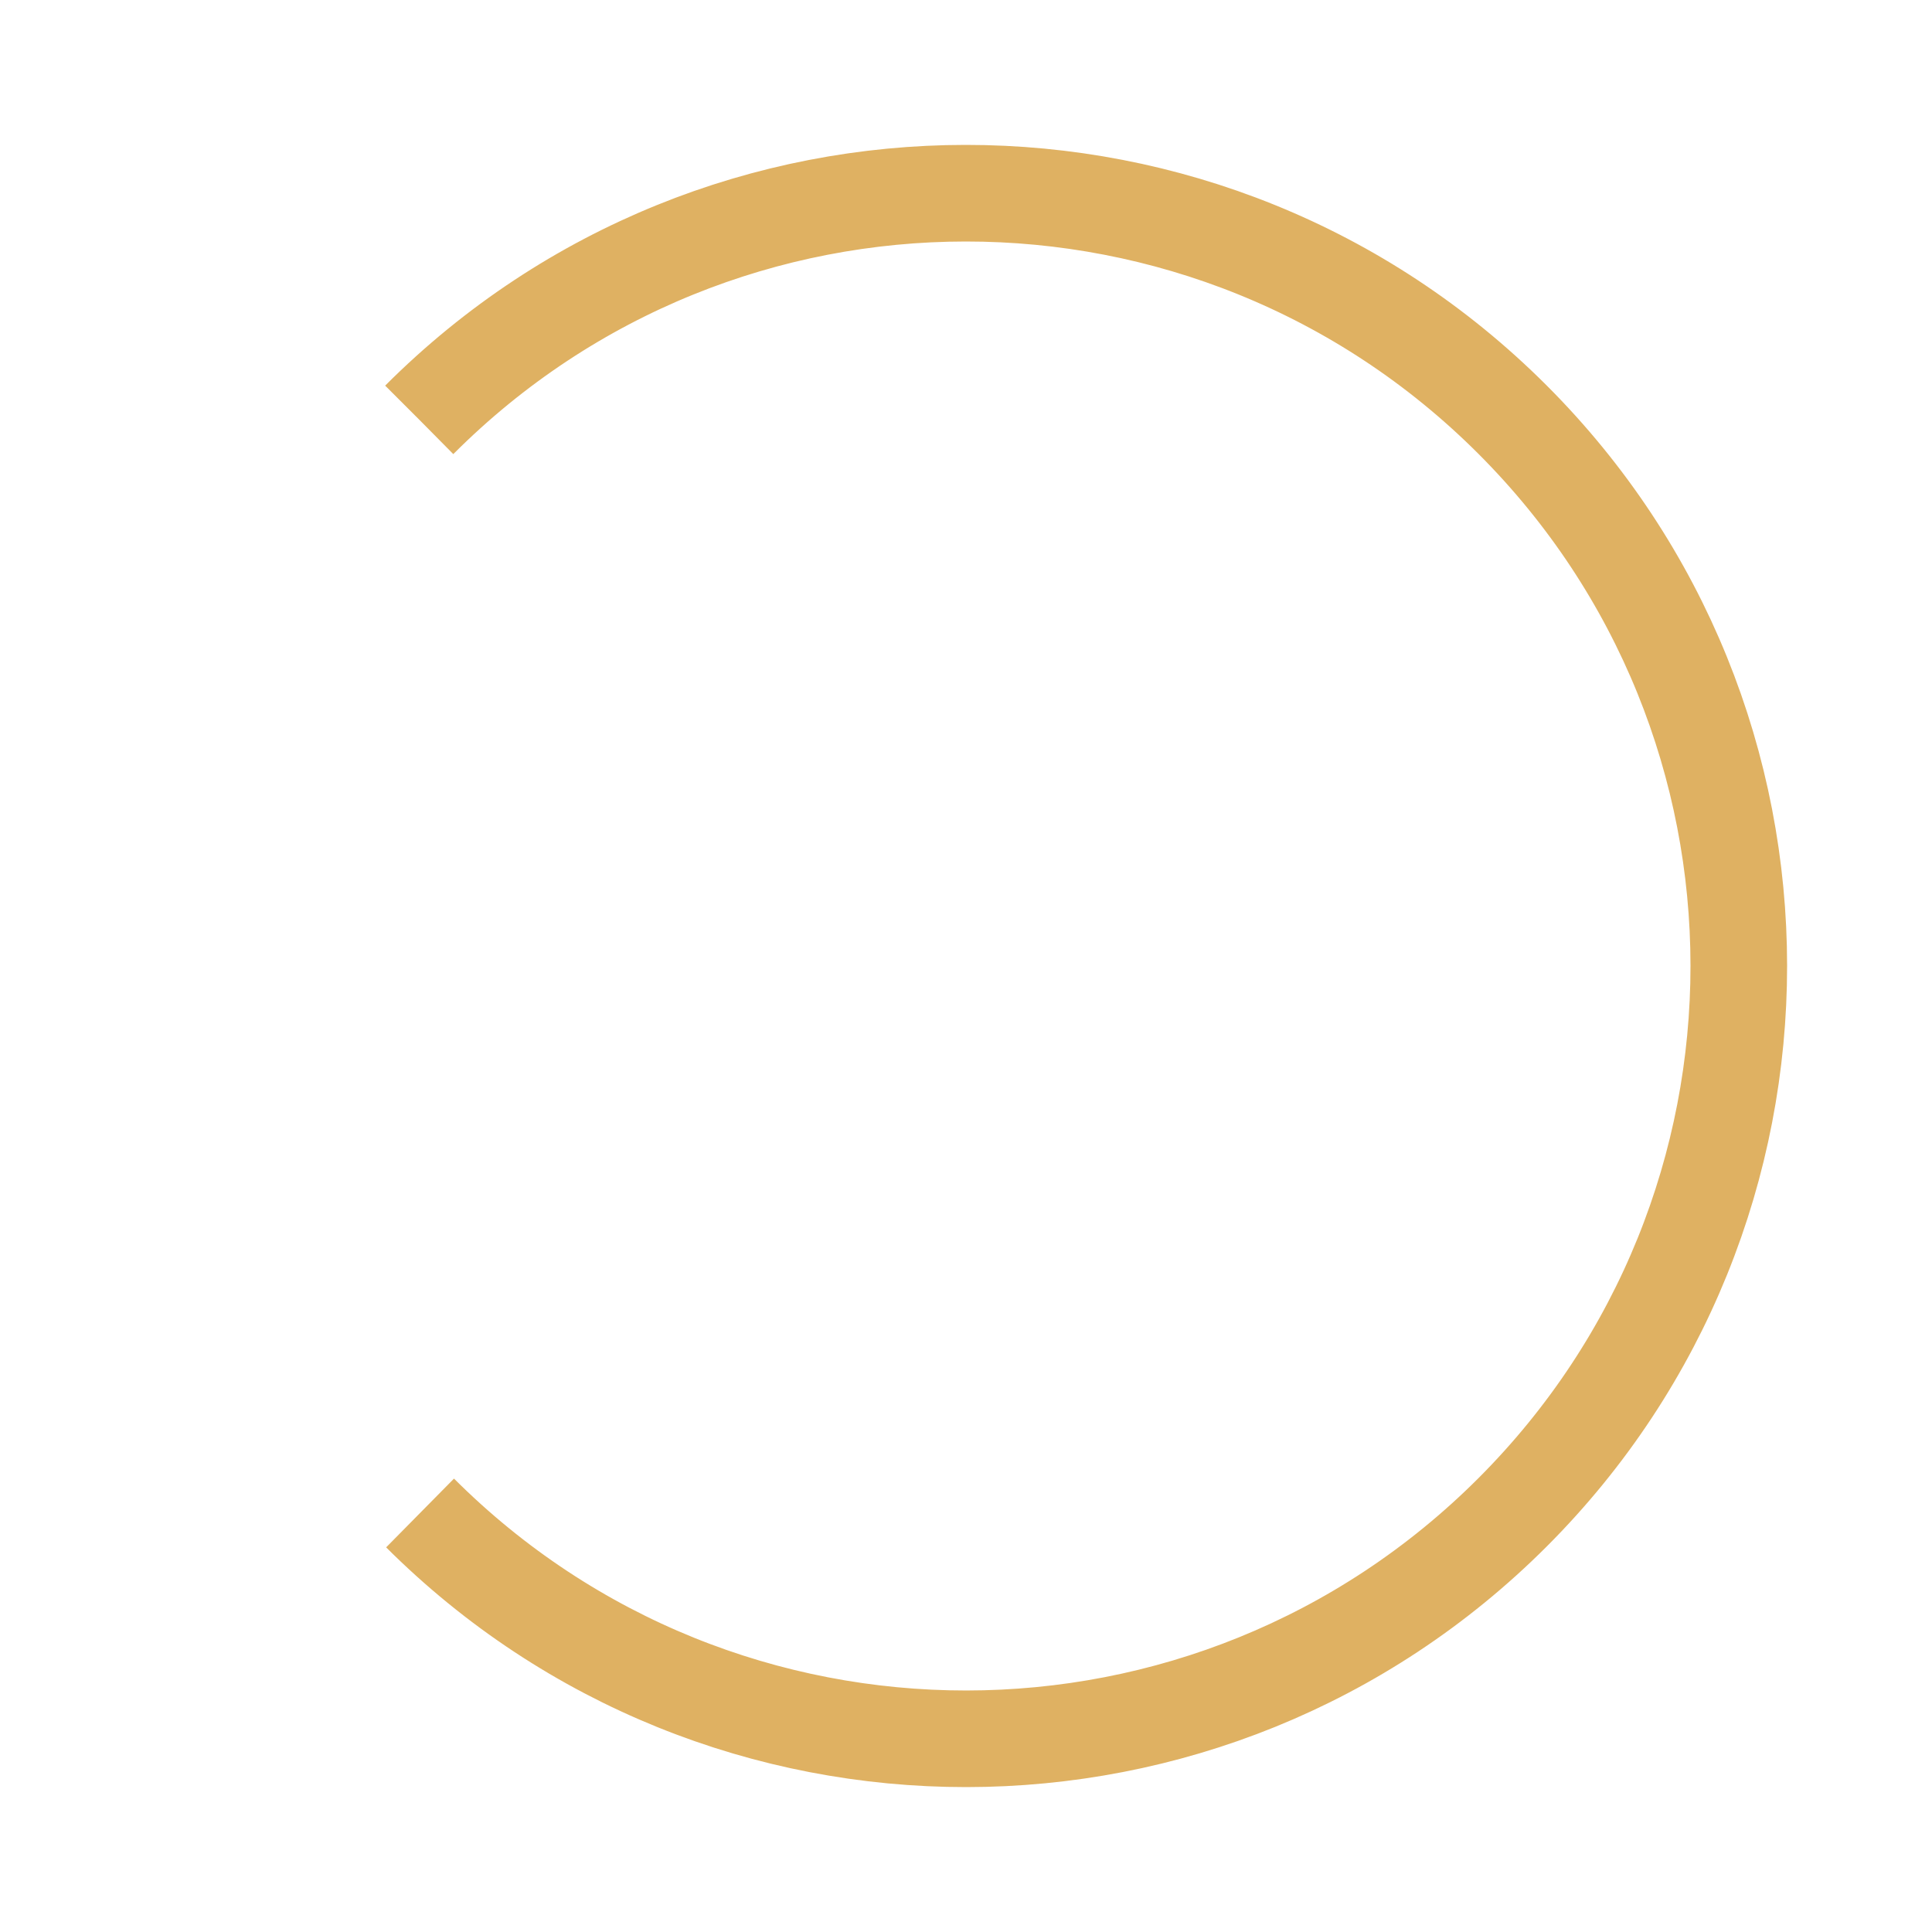
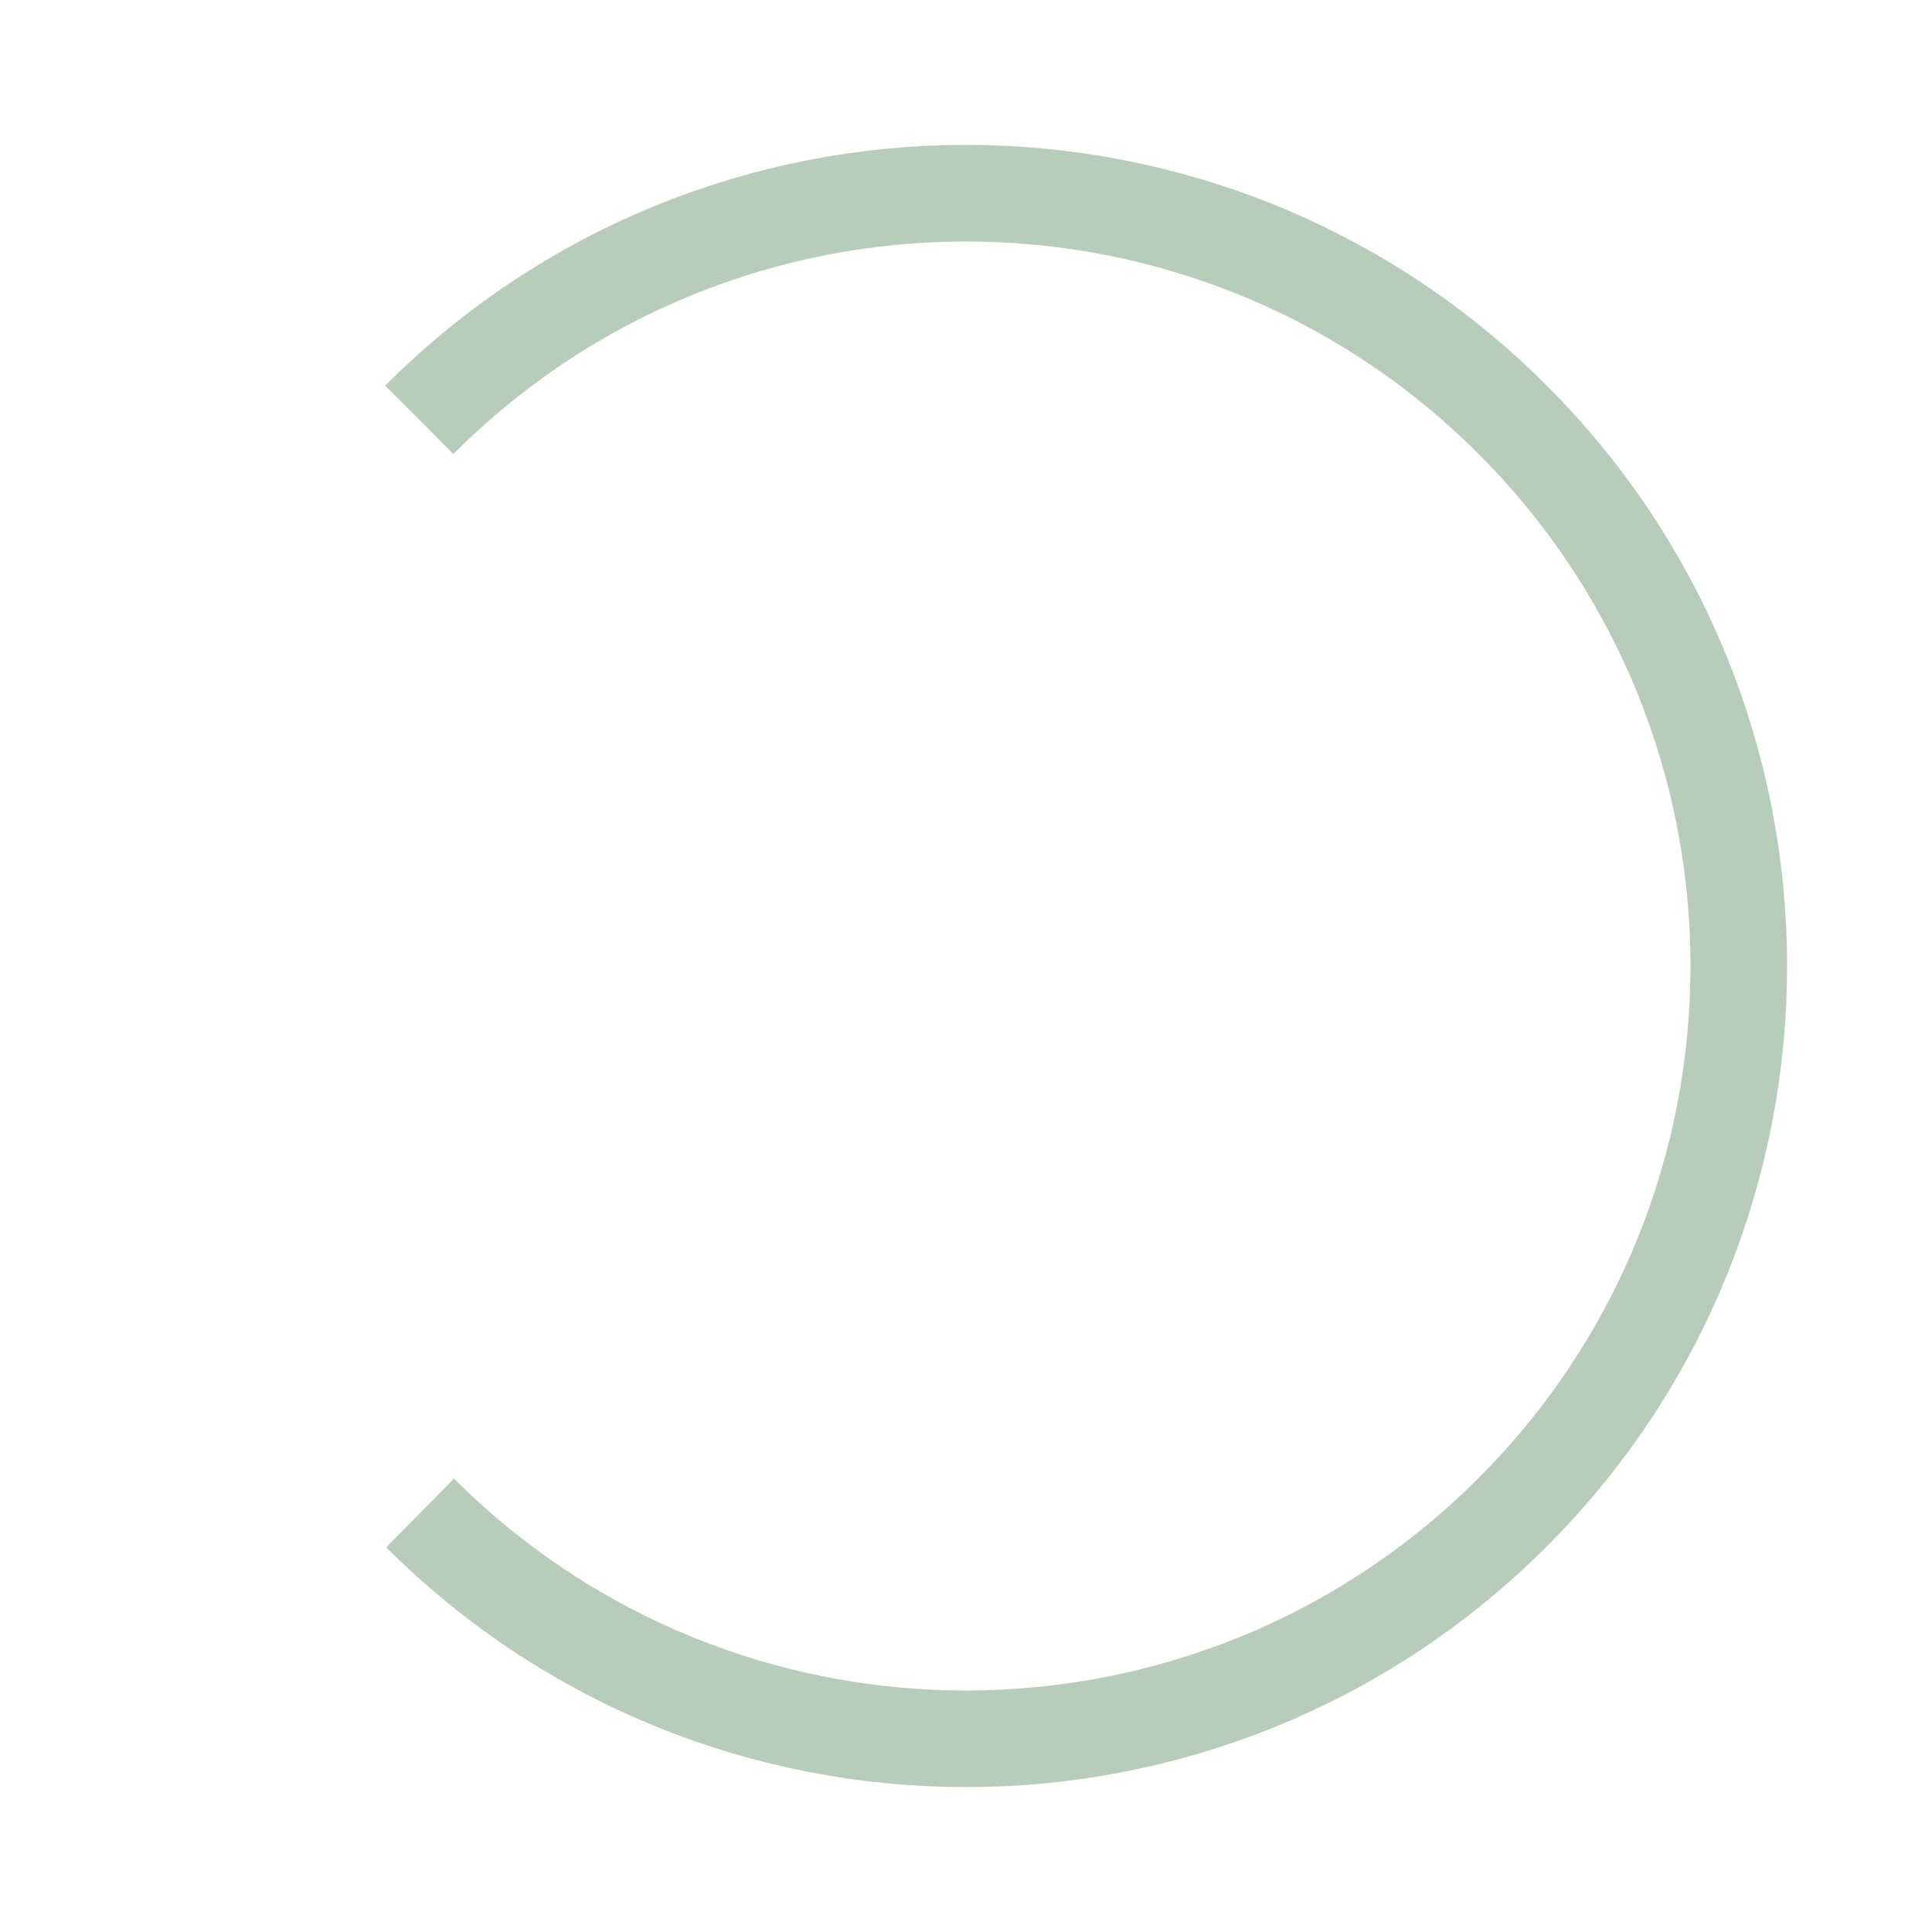
<svg xmlns="http://www.w3.org/2000/svg" width="64px" height="64px" viewBox="0 0 100 100" preserveAspectRatio="xMidYMid" class="lds-rolling" style="background: none;">
-   <circle cx="50" cy="50" fill="none" ng-attr-stroke="{{config.color}}" ng-attr-stroke-width="{{config.width}}" ng-attr-r="{{config.radius}}" ng-attr-stroke-dasharray="{{config.dasharray}}" stroke="#dfb162" stroke-width="5" r="40" stroke-dasharray="188.496 64.832" transform="rotate(224.977 50 50)">
+   <circle cx="50" cy="50" fill="none" ng-attr-stroke="{{config.color}}" ng-attr-stroke-width="{{config.width}}" ng-attr-r="{{config.radius}}" ng-attr-stroke-dasharray="{{config.dasharray}}" stroke="#b7cdb9" stroke-width="5" r="40" stroke-dasharray="188.496 64.832" transform="rotate(224.977 50 50)">
    <animateTransform attributeName="transform" type="rotate" calcMode="linear" values="0 50 50;360 50 50" keyTimes="0;1" dur="1.2s" begin="0s" repeatCount="indefinite" />
  </circle>
</svg>
